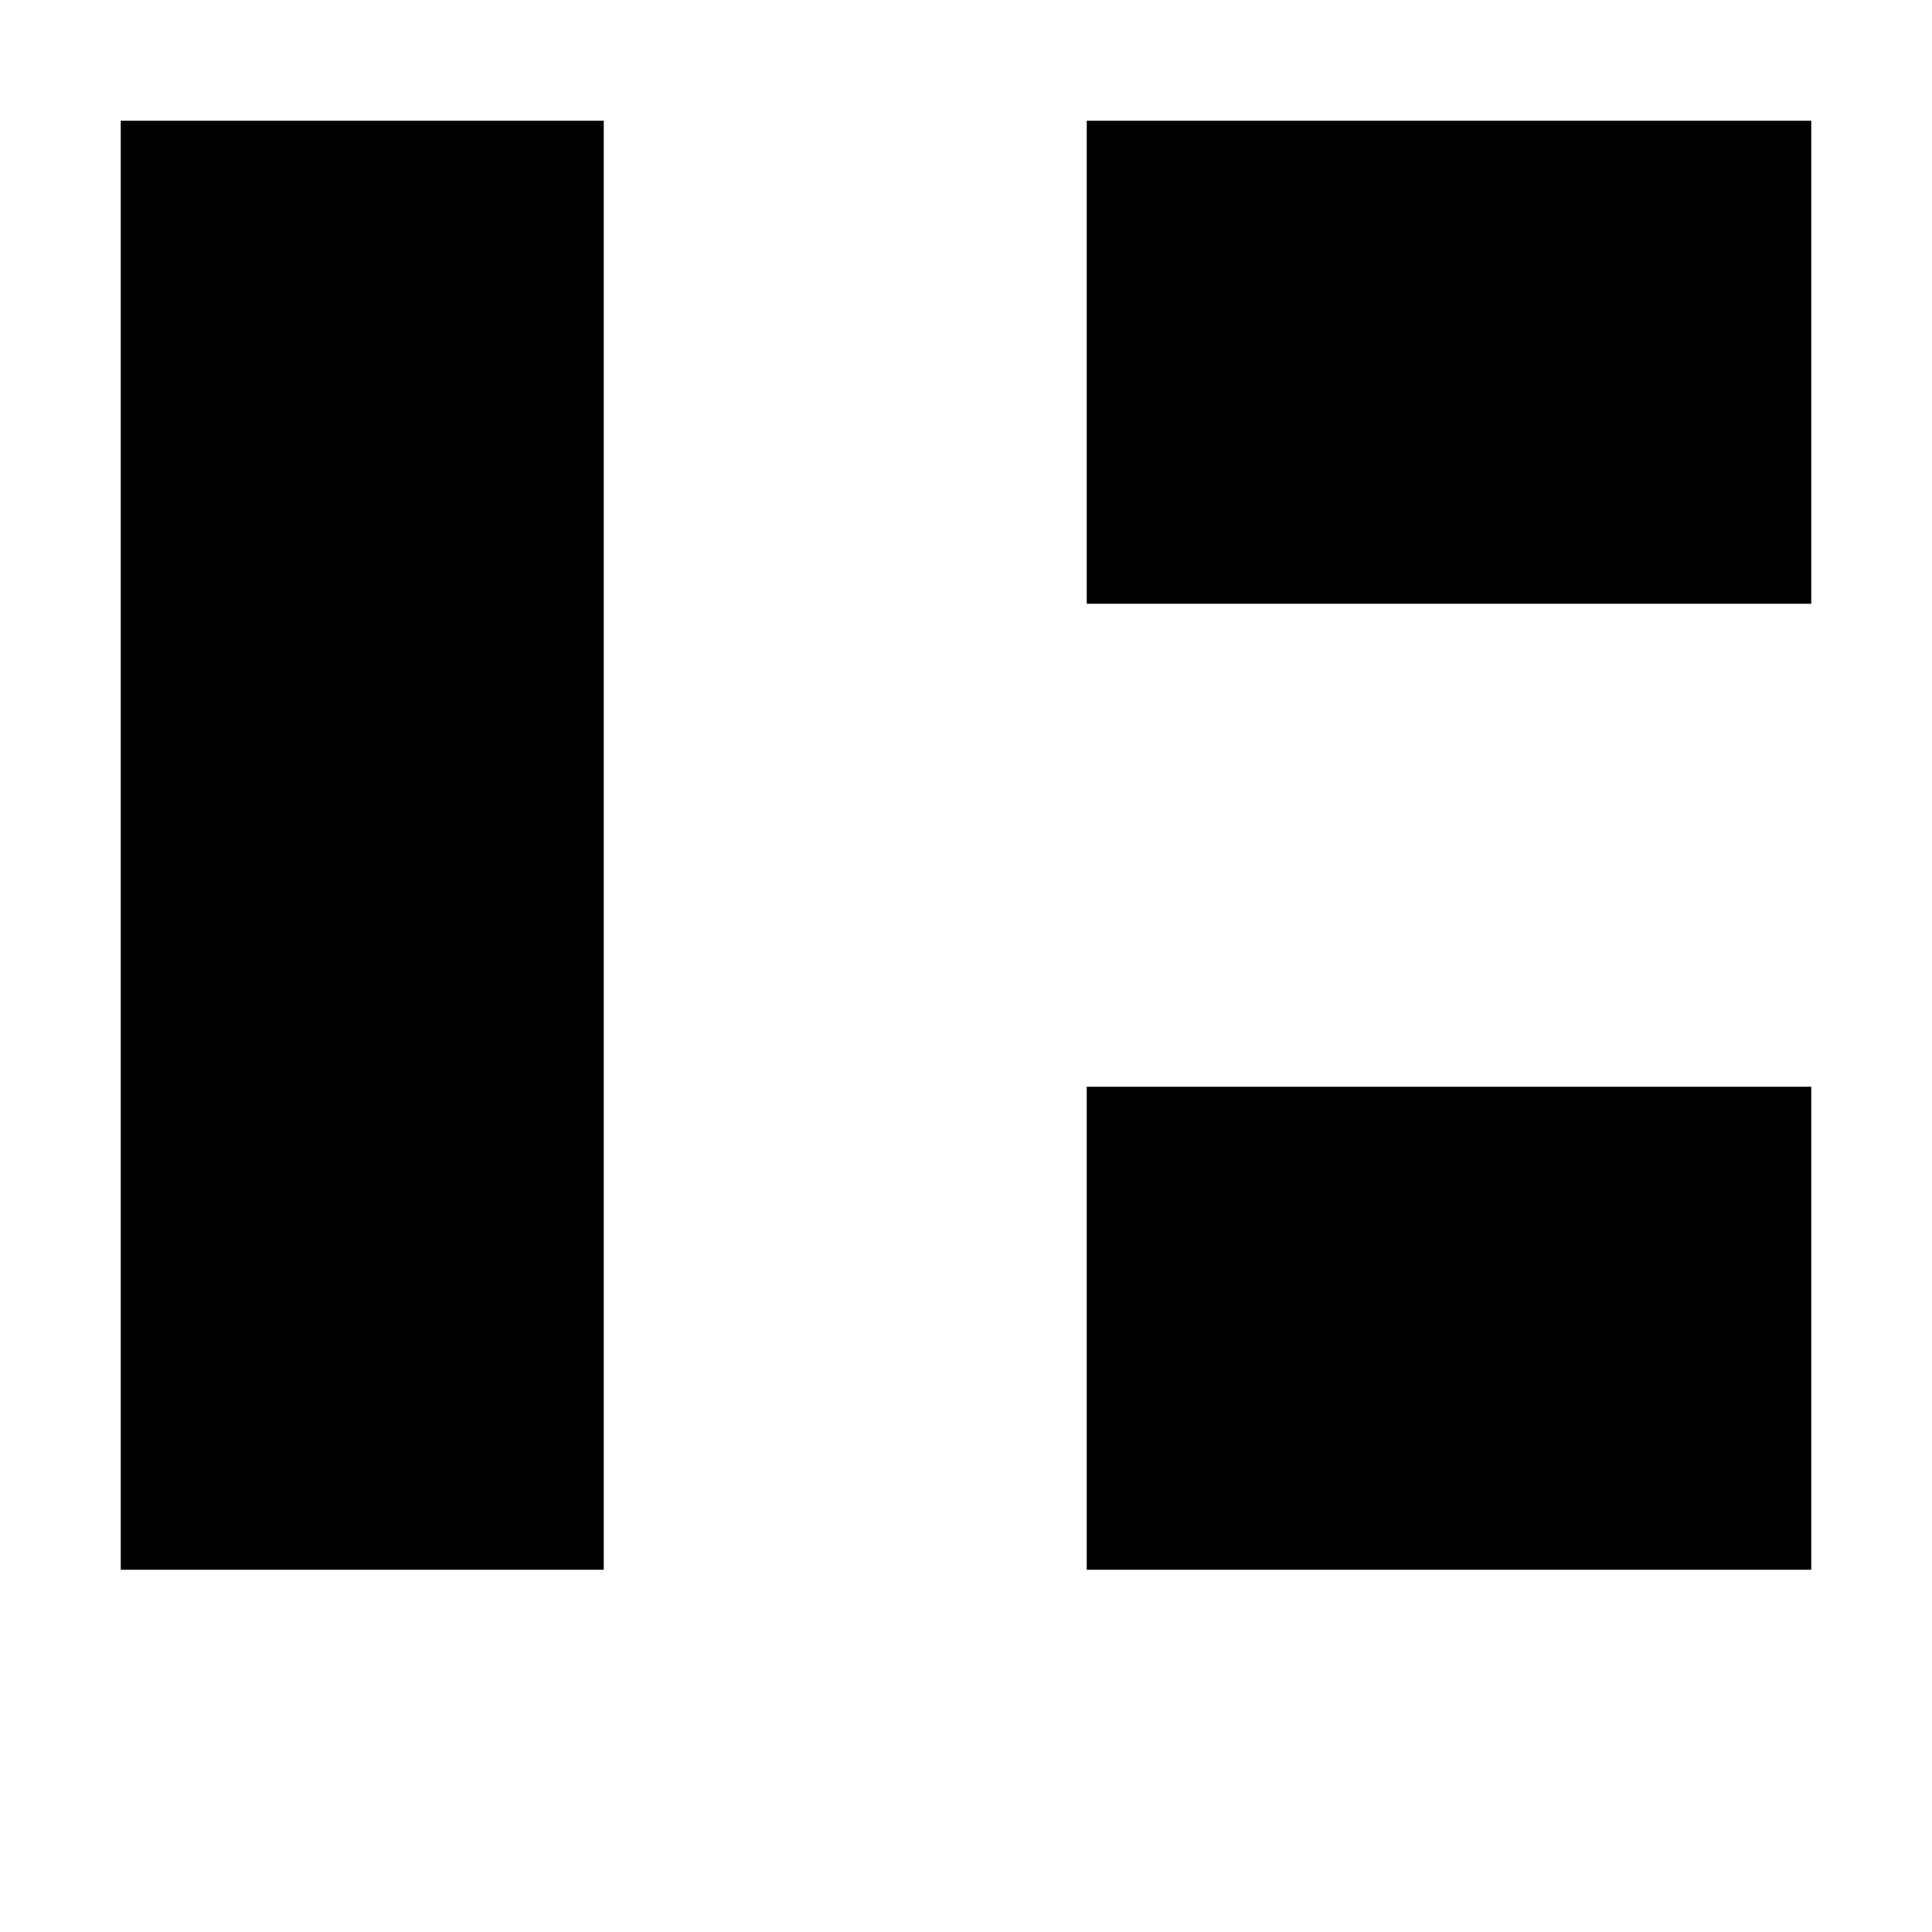
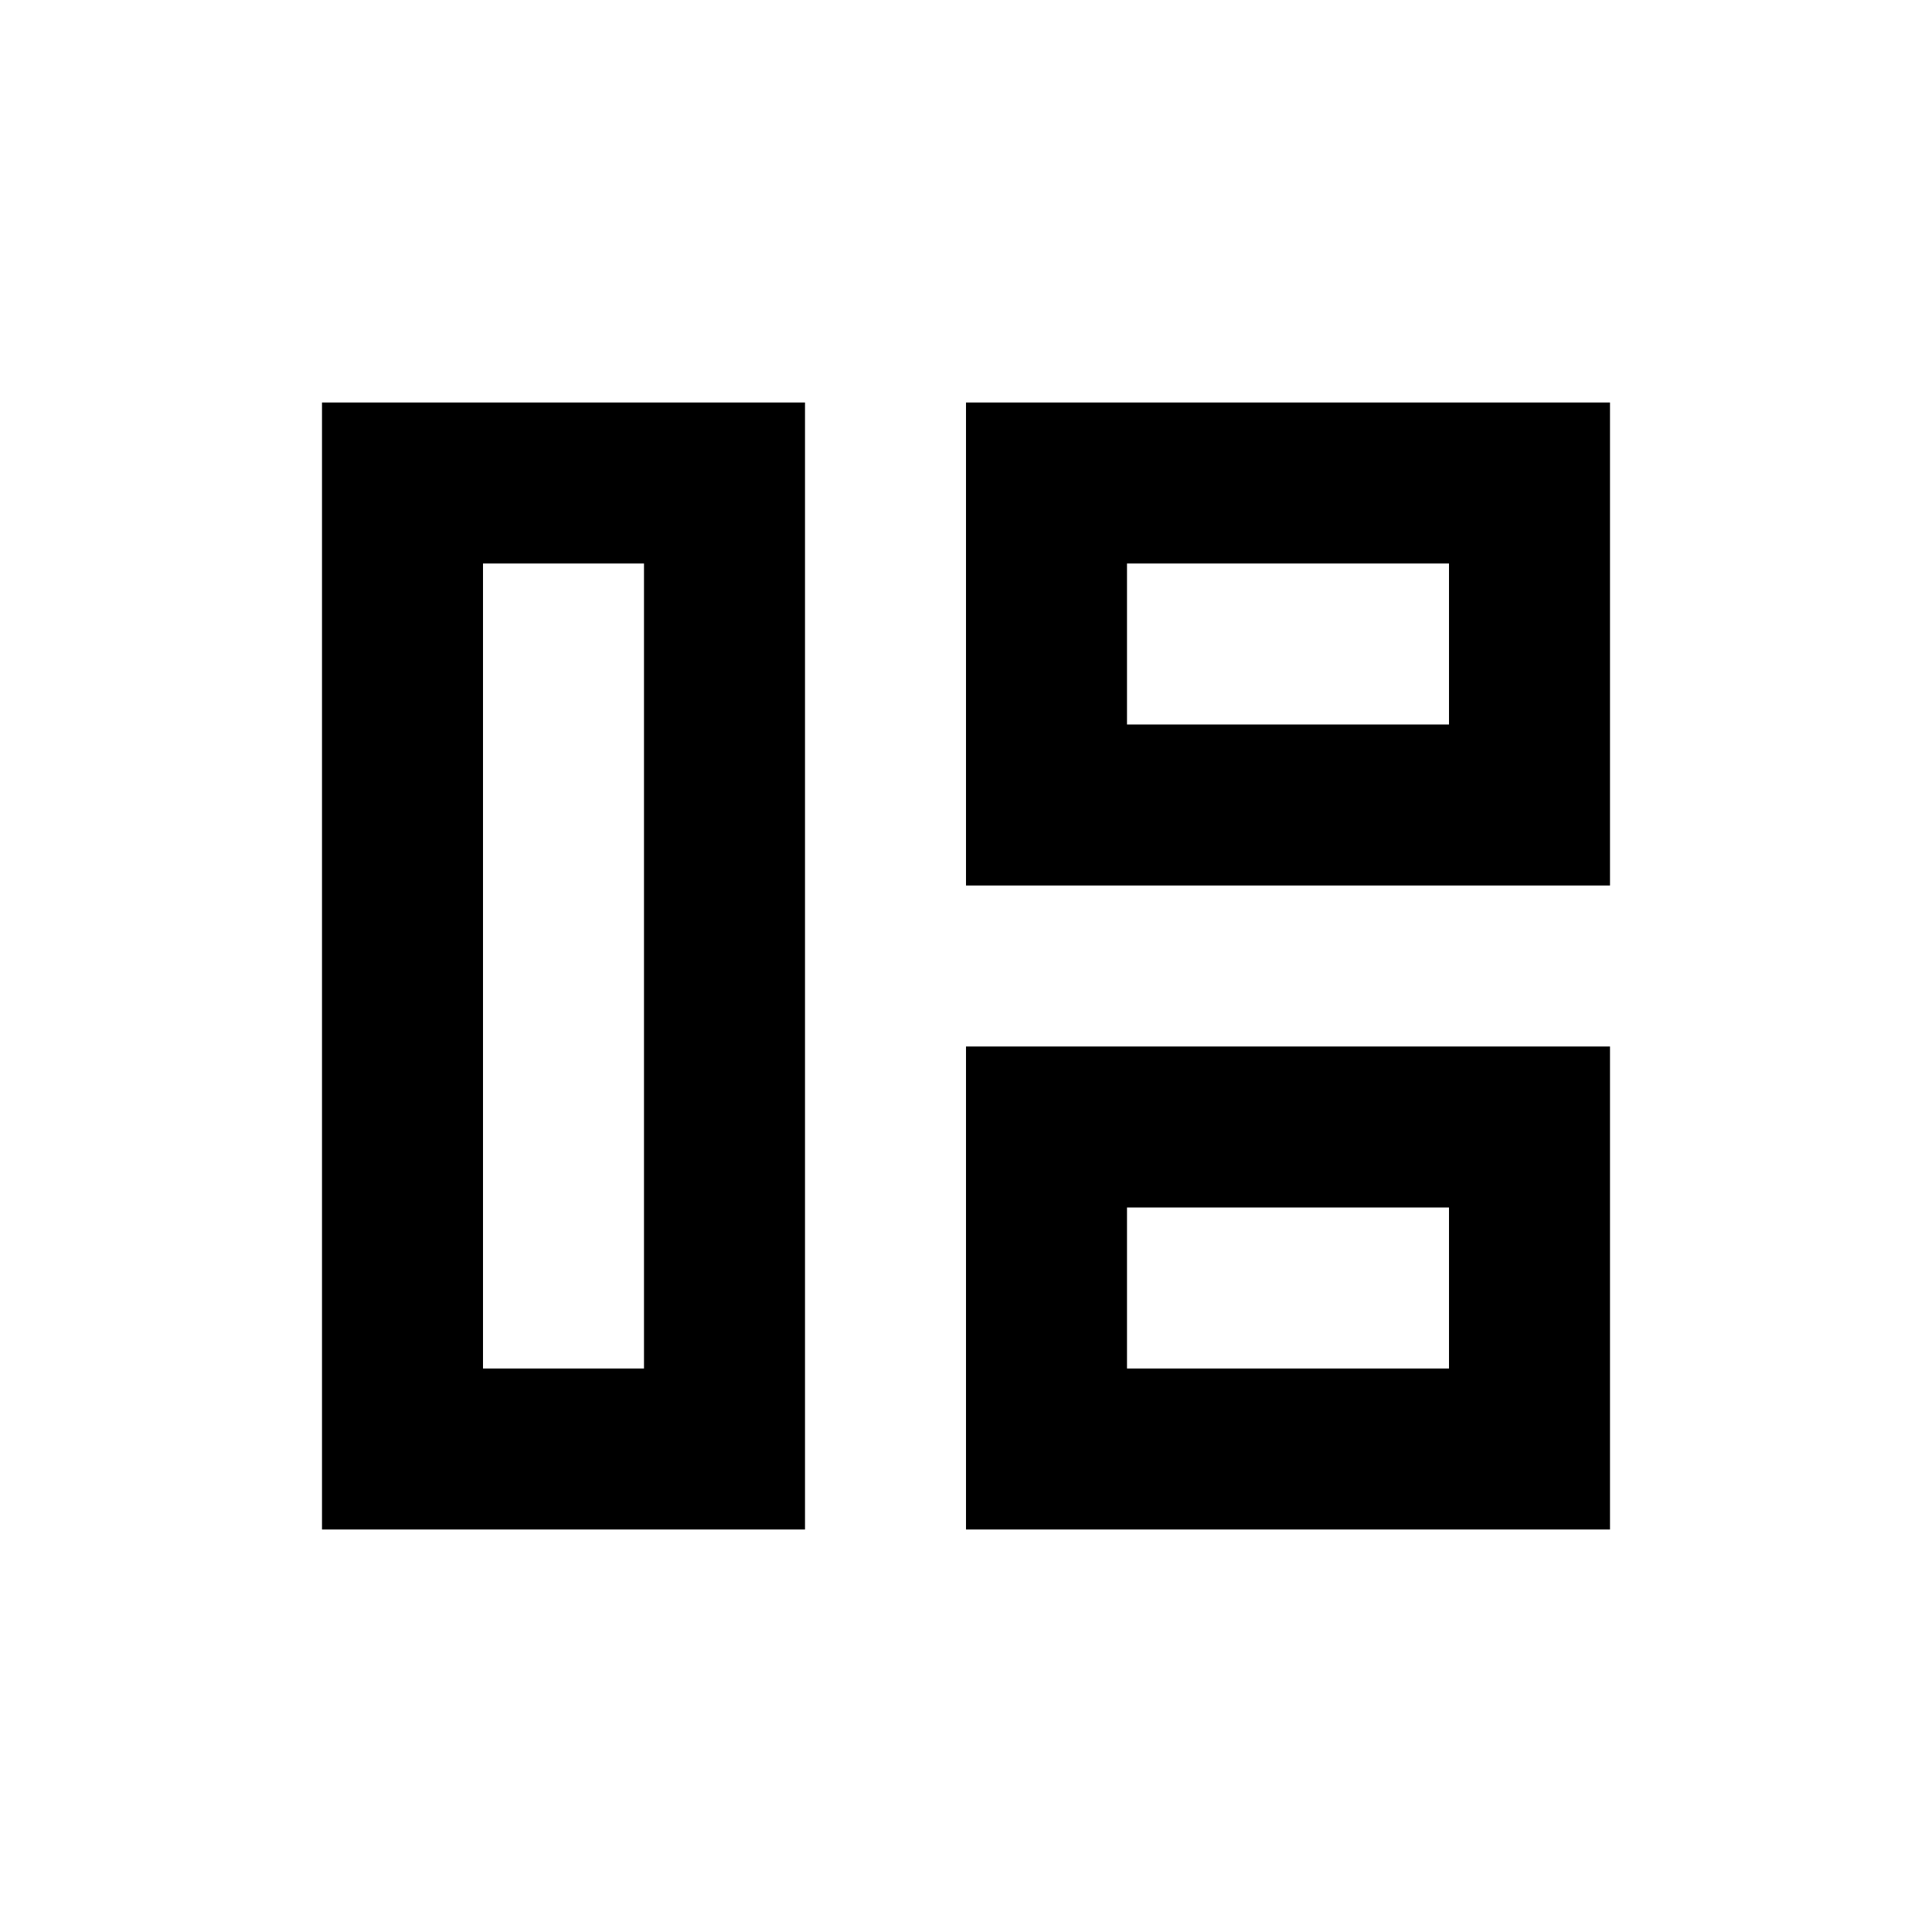
- <svg xmlns="http://www.w3.org/2000/svg" width="16" height="16" viewBox="0 0 16 16">
-   <rect x="1" y="1" width="4" height="12" stroke-width="2" />
-   <rect x="9" y="1" width="6" height="4" stroke-width="2" />
-   <rect x="9" y="9" width="6" height="4" stroke-width="2" />
+ <svg xmlns="http://www.w3.org/2000/svg" width="24" height="24" viewBox="0 0 24 24" fill="none">
+   <rect x="5" y="6" width="4" height="12" stroke="currentColor" stroke-width="2" />
+   <rect x="13" y="6" width="6" height="4" stroke="currentColor" stroke-width="2" />
+   <rect x="13" y="14" width="6" height="4" stroke="currentColor" stroke-width="2" />
</svg>
